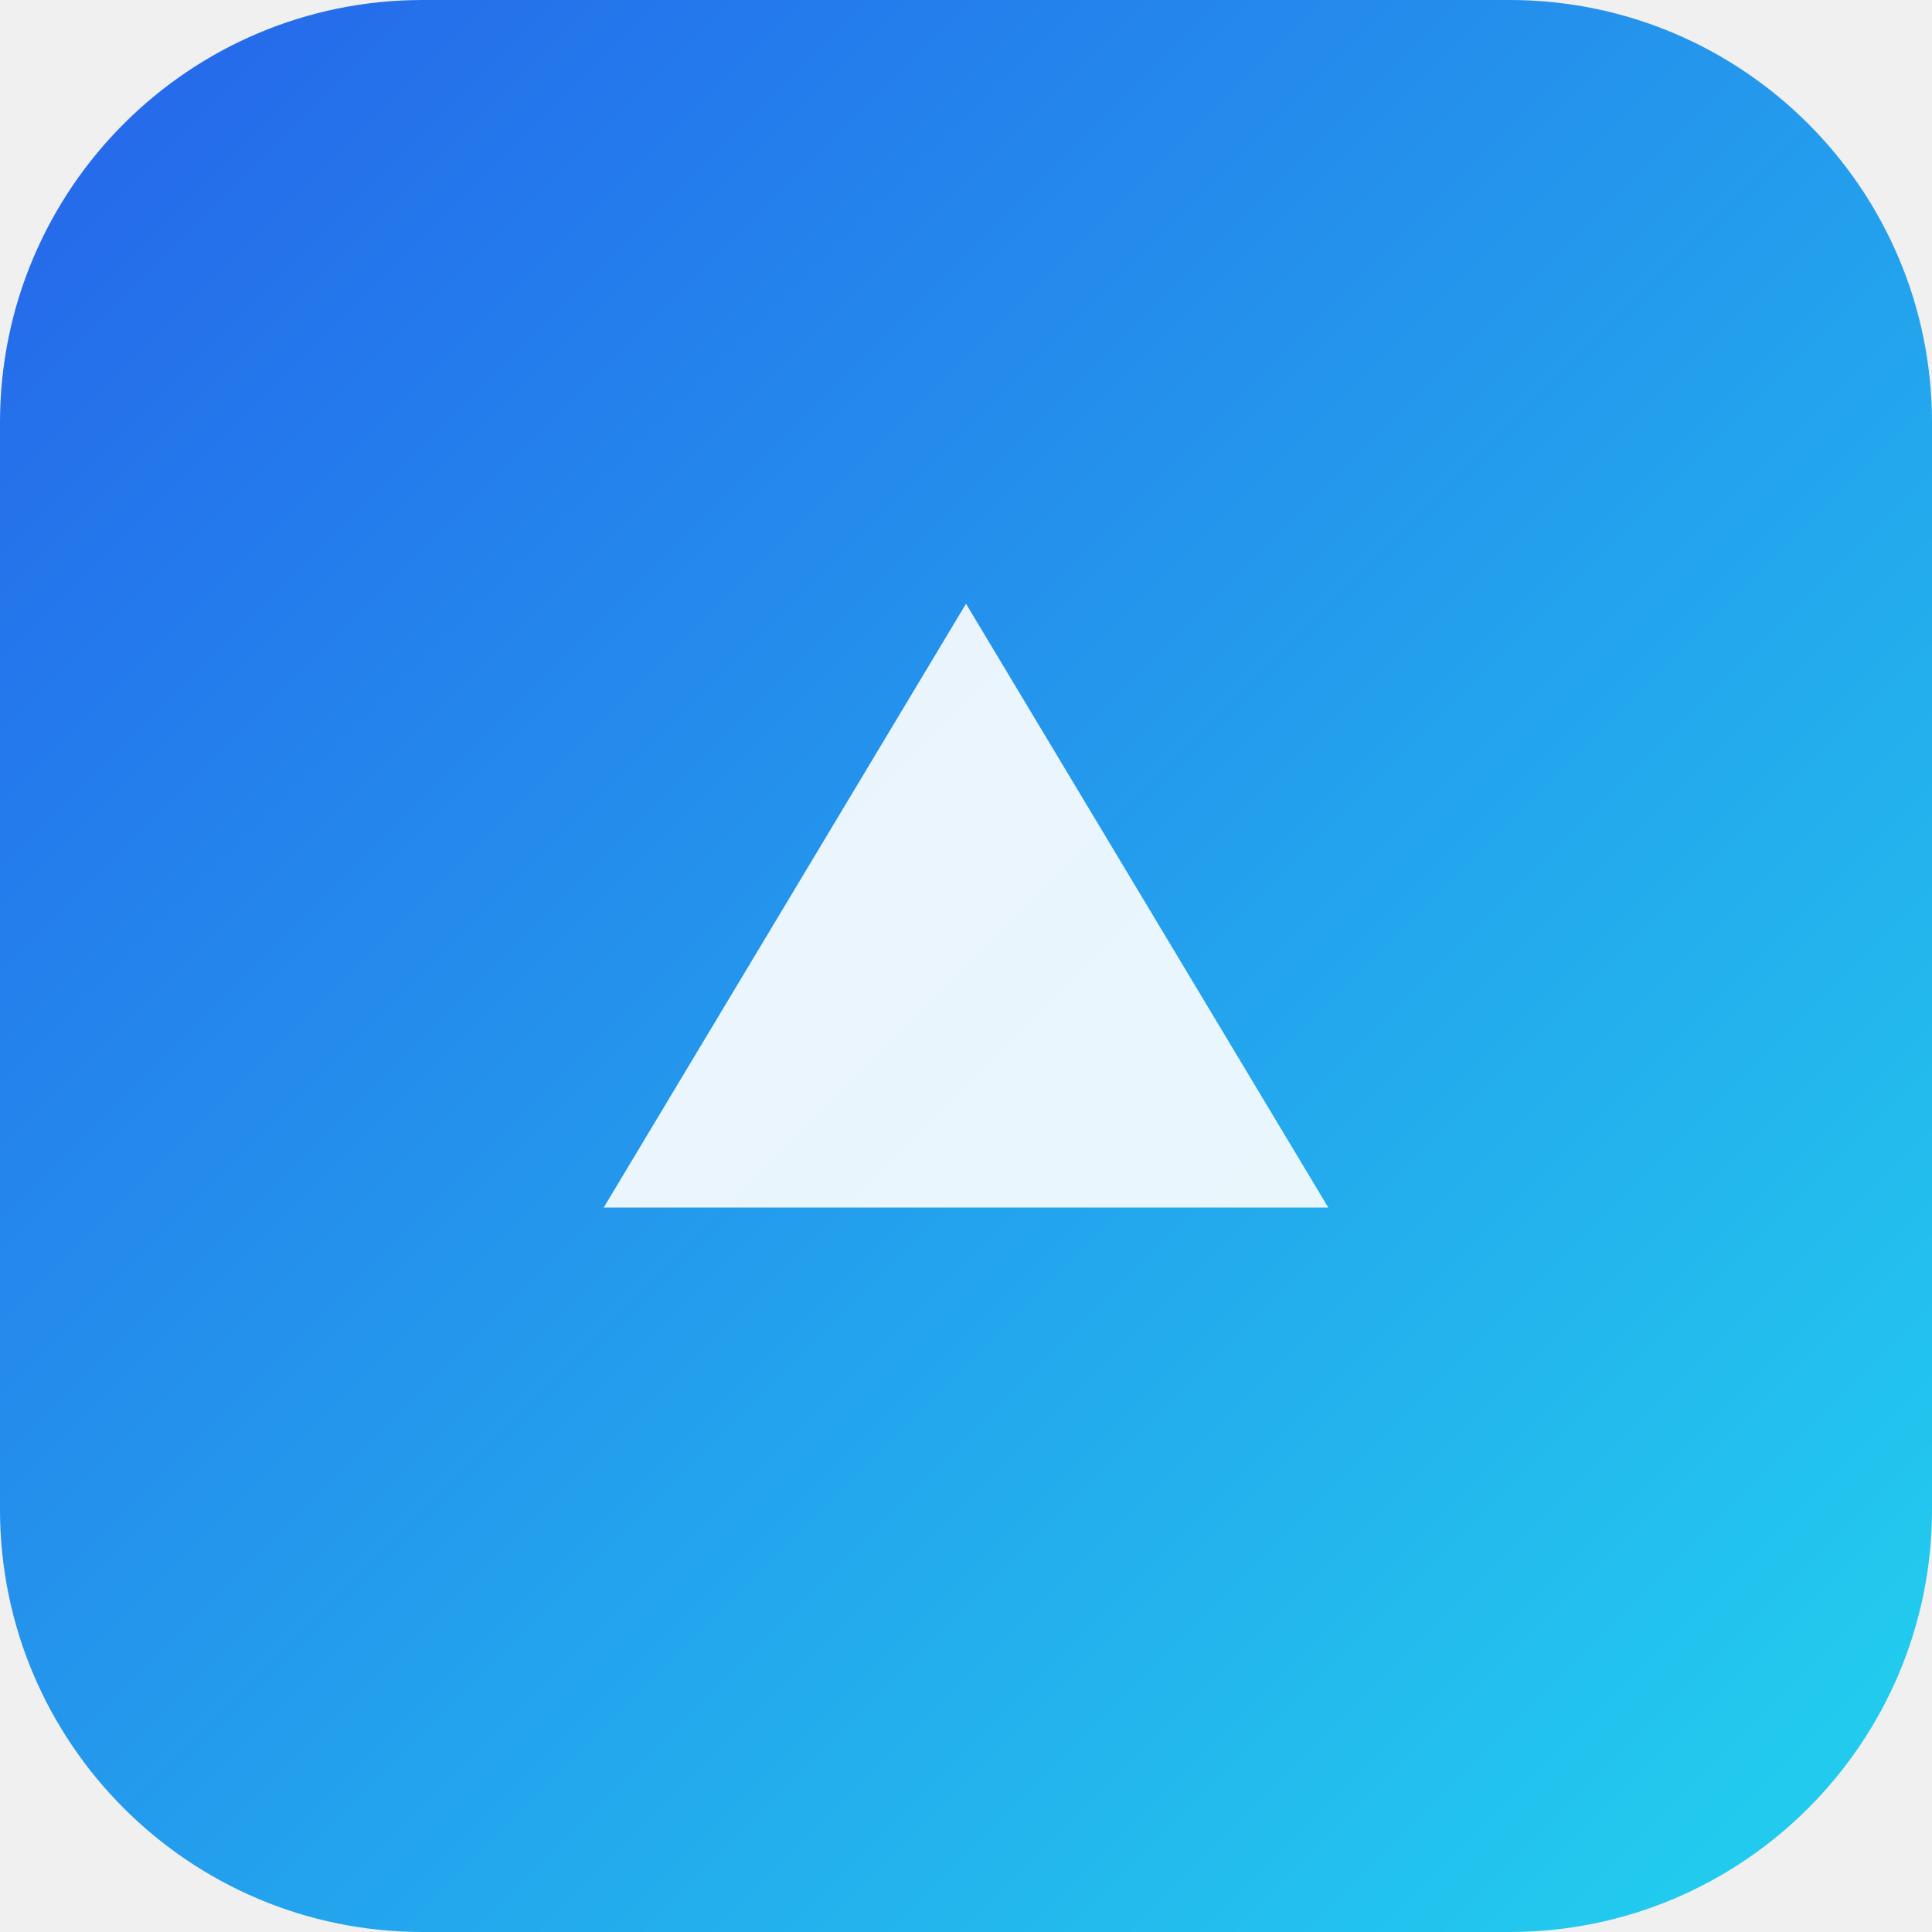
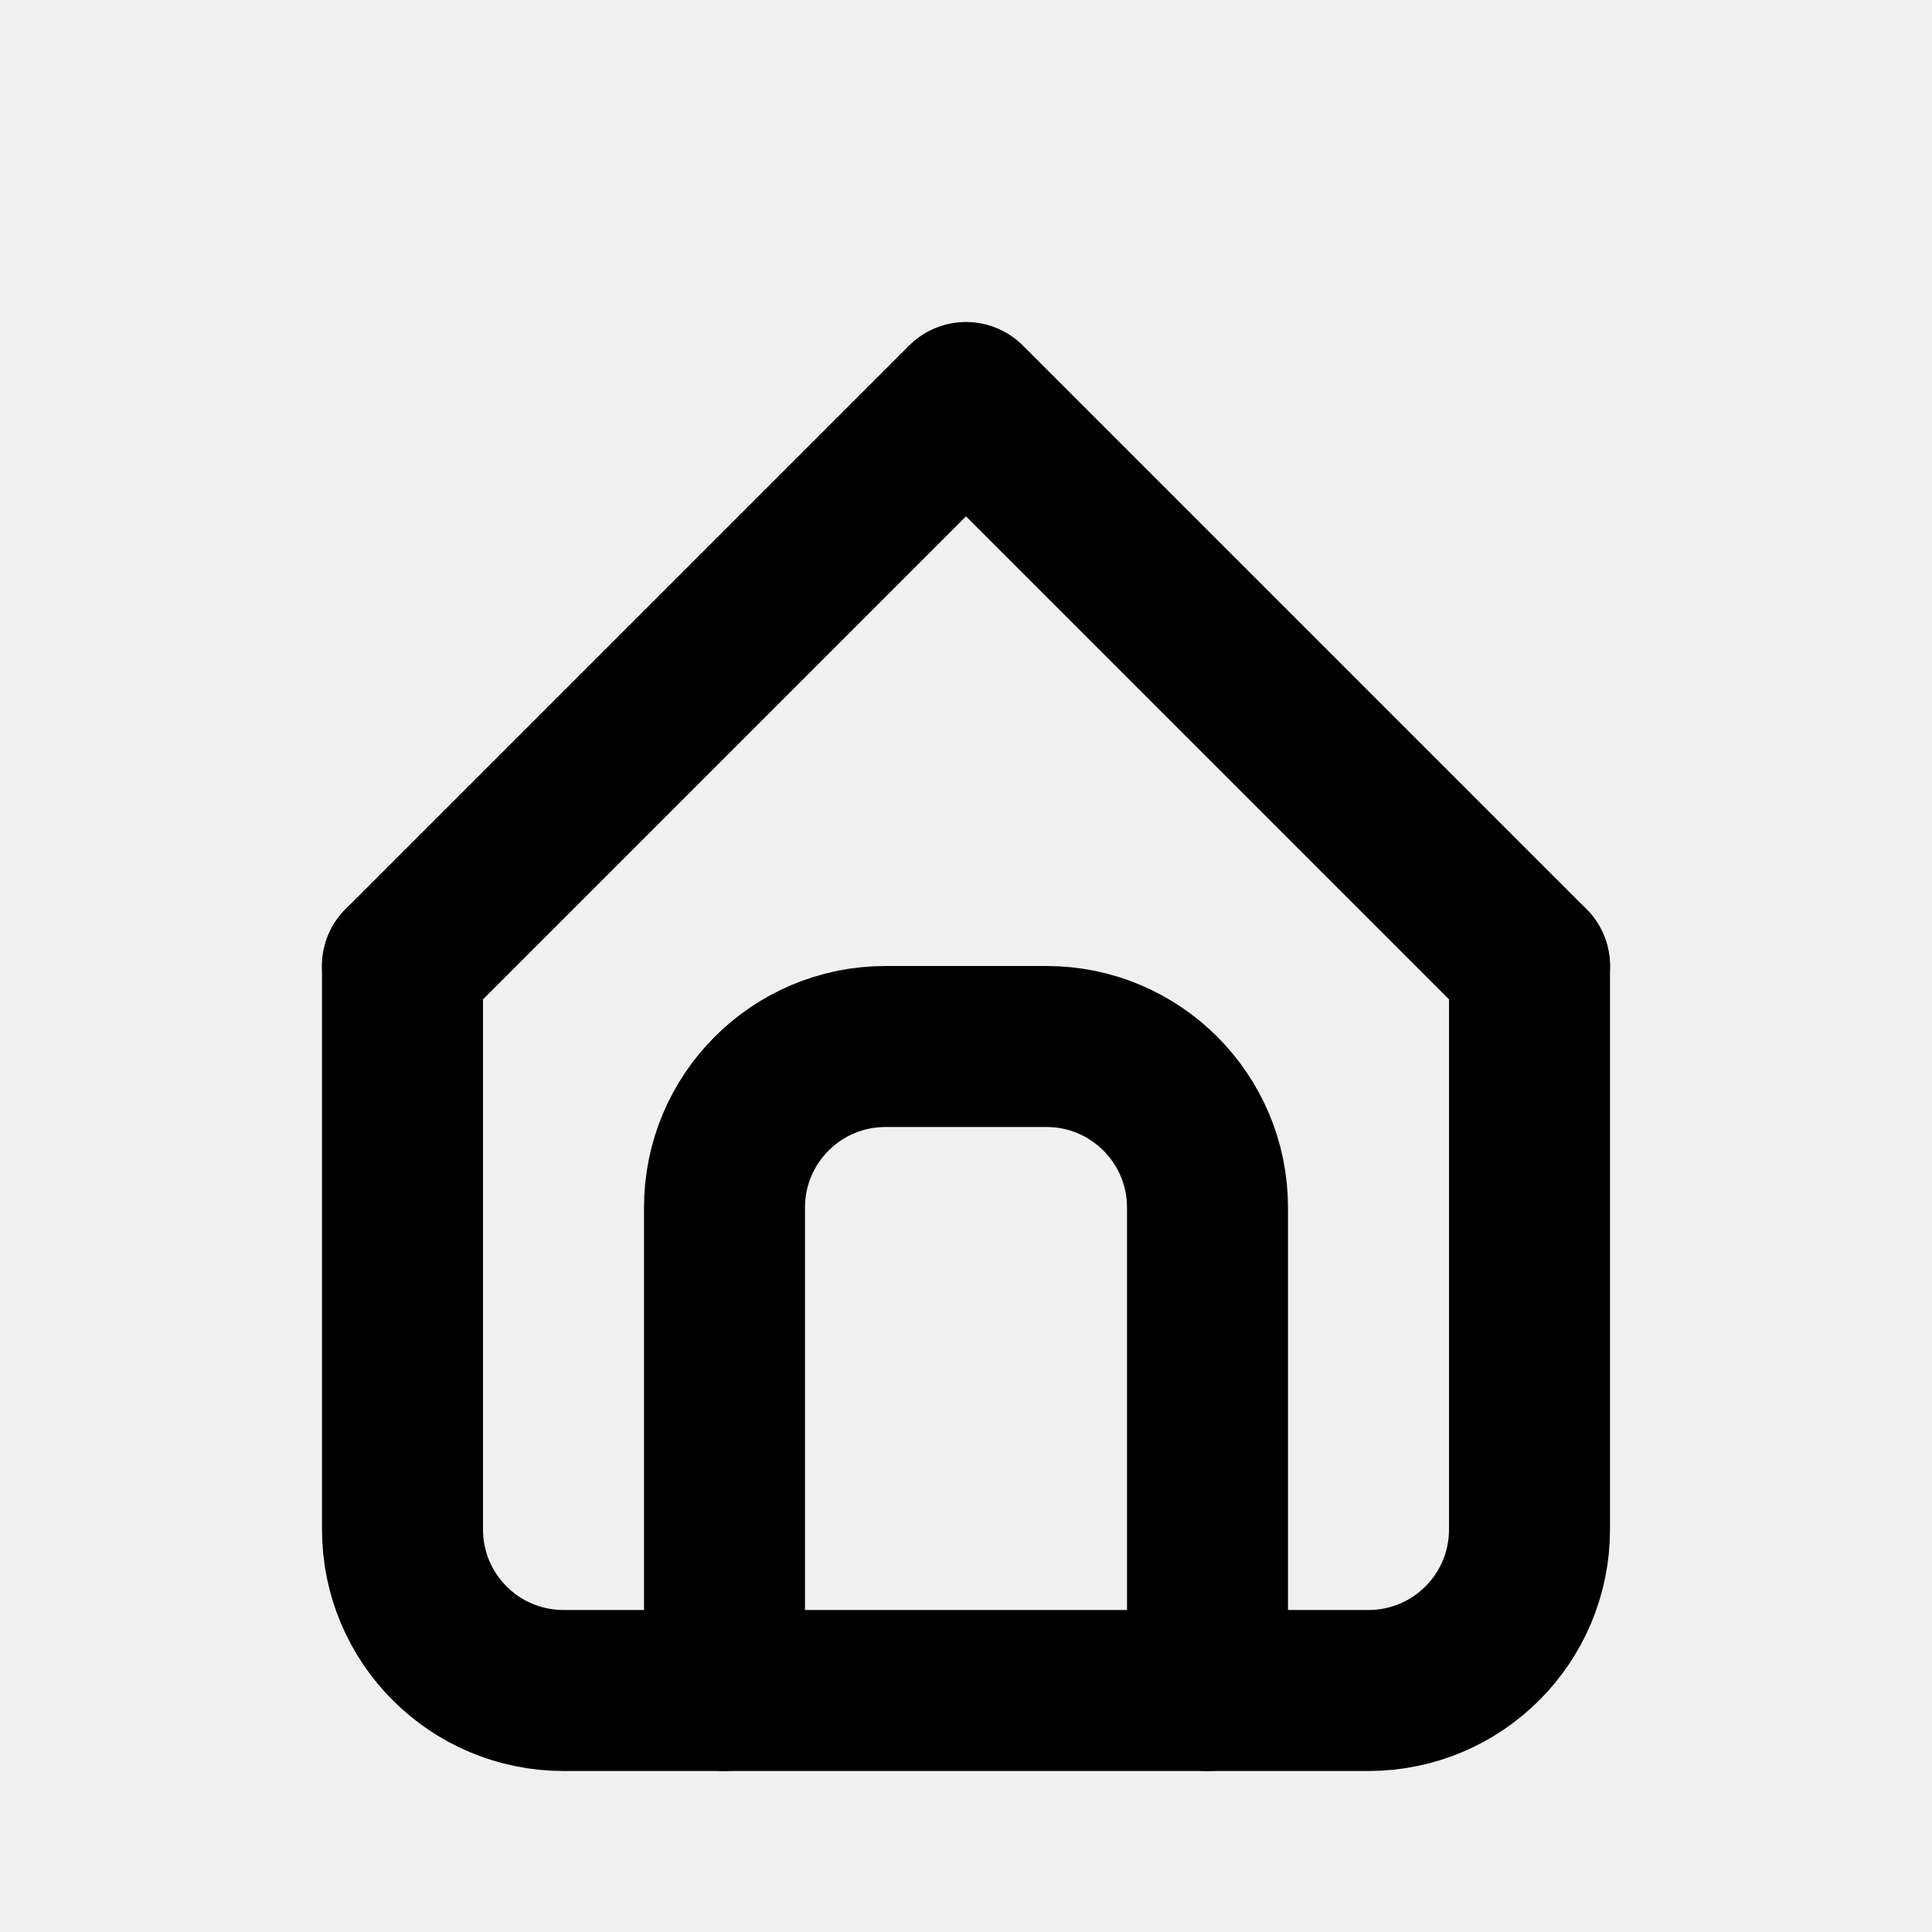
- <svg xmlns="http://www.w3.org/2000/svg" viewBox="0 0 64 64">
-   <defs>
-     <linearGradient id="g" x1="0" x2="1" y1="0" y2="1">
-       <stop offset="0%" stop-color="#2563eb" />
-       <stop offset="100%" stop-color="#22d3ee" />
-     </linearGradient>
-   </defs>
-   <rect width="64" height="64" rx="14" fill="url(#g)" />
-   <path d="M20 40 L32 20 L44 40 Z" fill="#fff" opacity="0.9" />
+ <svg xmlns="http://www.w3.org/2000/svg" viewBox="0 0 24 24">
+   <path stroke="none" d="M0 0h24v24H0z" fill="none" />
+   <path d="M5 12l7 -7l7 7" stroke="currentColor" stroke-width="2" fill="none" stroke-linecap="round" stroke-linejoin="round" />
+   <path d="M5 12v7a2 2 0 0 0 2 2h10a2 2 0 0 0 2 -2v-7" stroke="currentColor" stroke-width="2" fill="none" stroke-linecap="round" stroke-linejoin="round" />
+   <path d="M9 21v-6a2 2 0 0 1 2 -2h2a2 2 0 0 1 2 2v6" stroke="currentColor" stroke-width="2" fill="none" stroke-linecap="round" stroke-linejoin="round" />
</svg>
